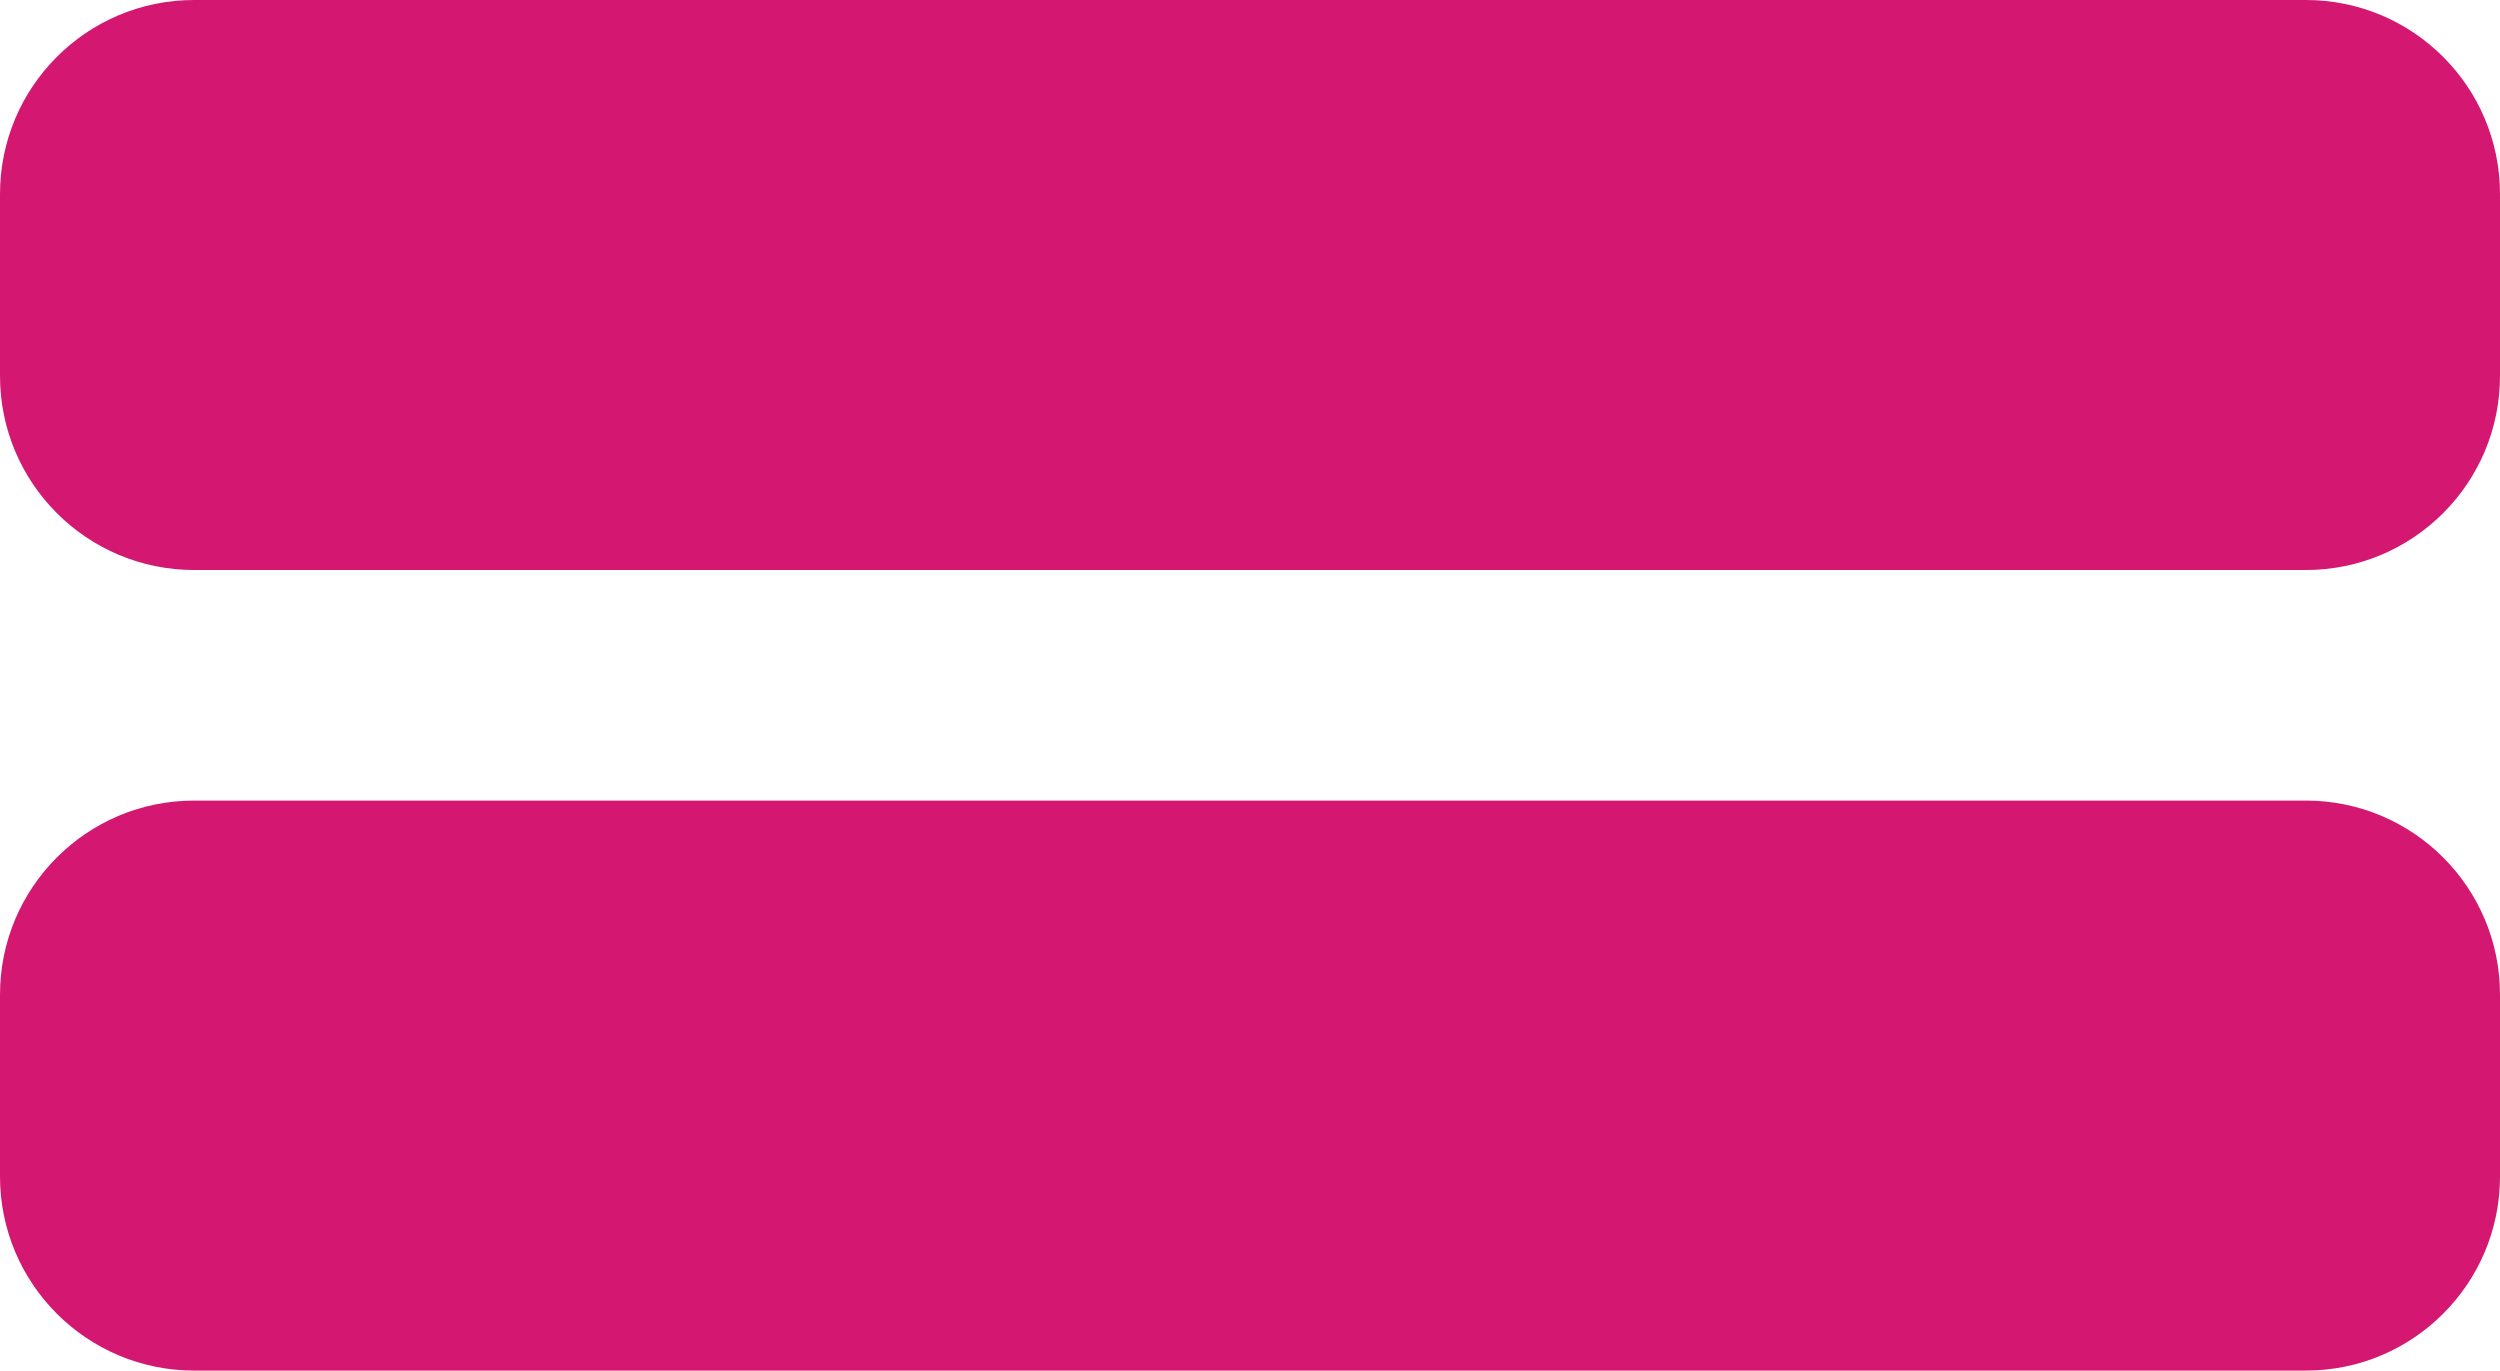
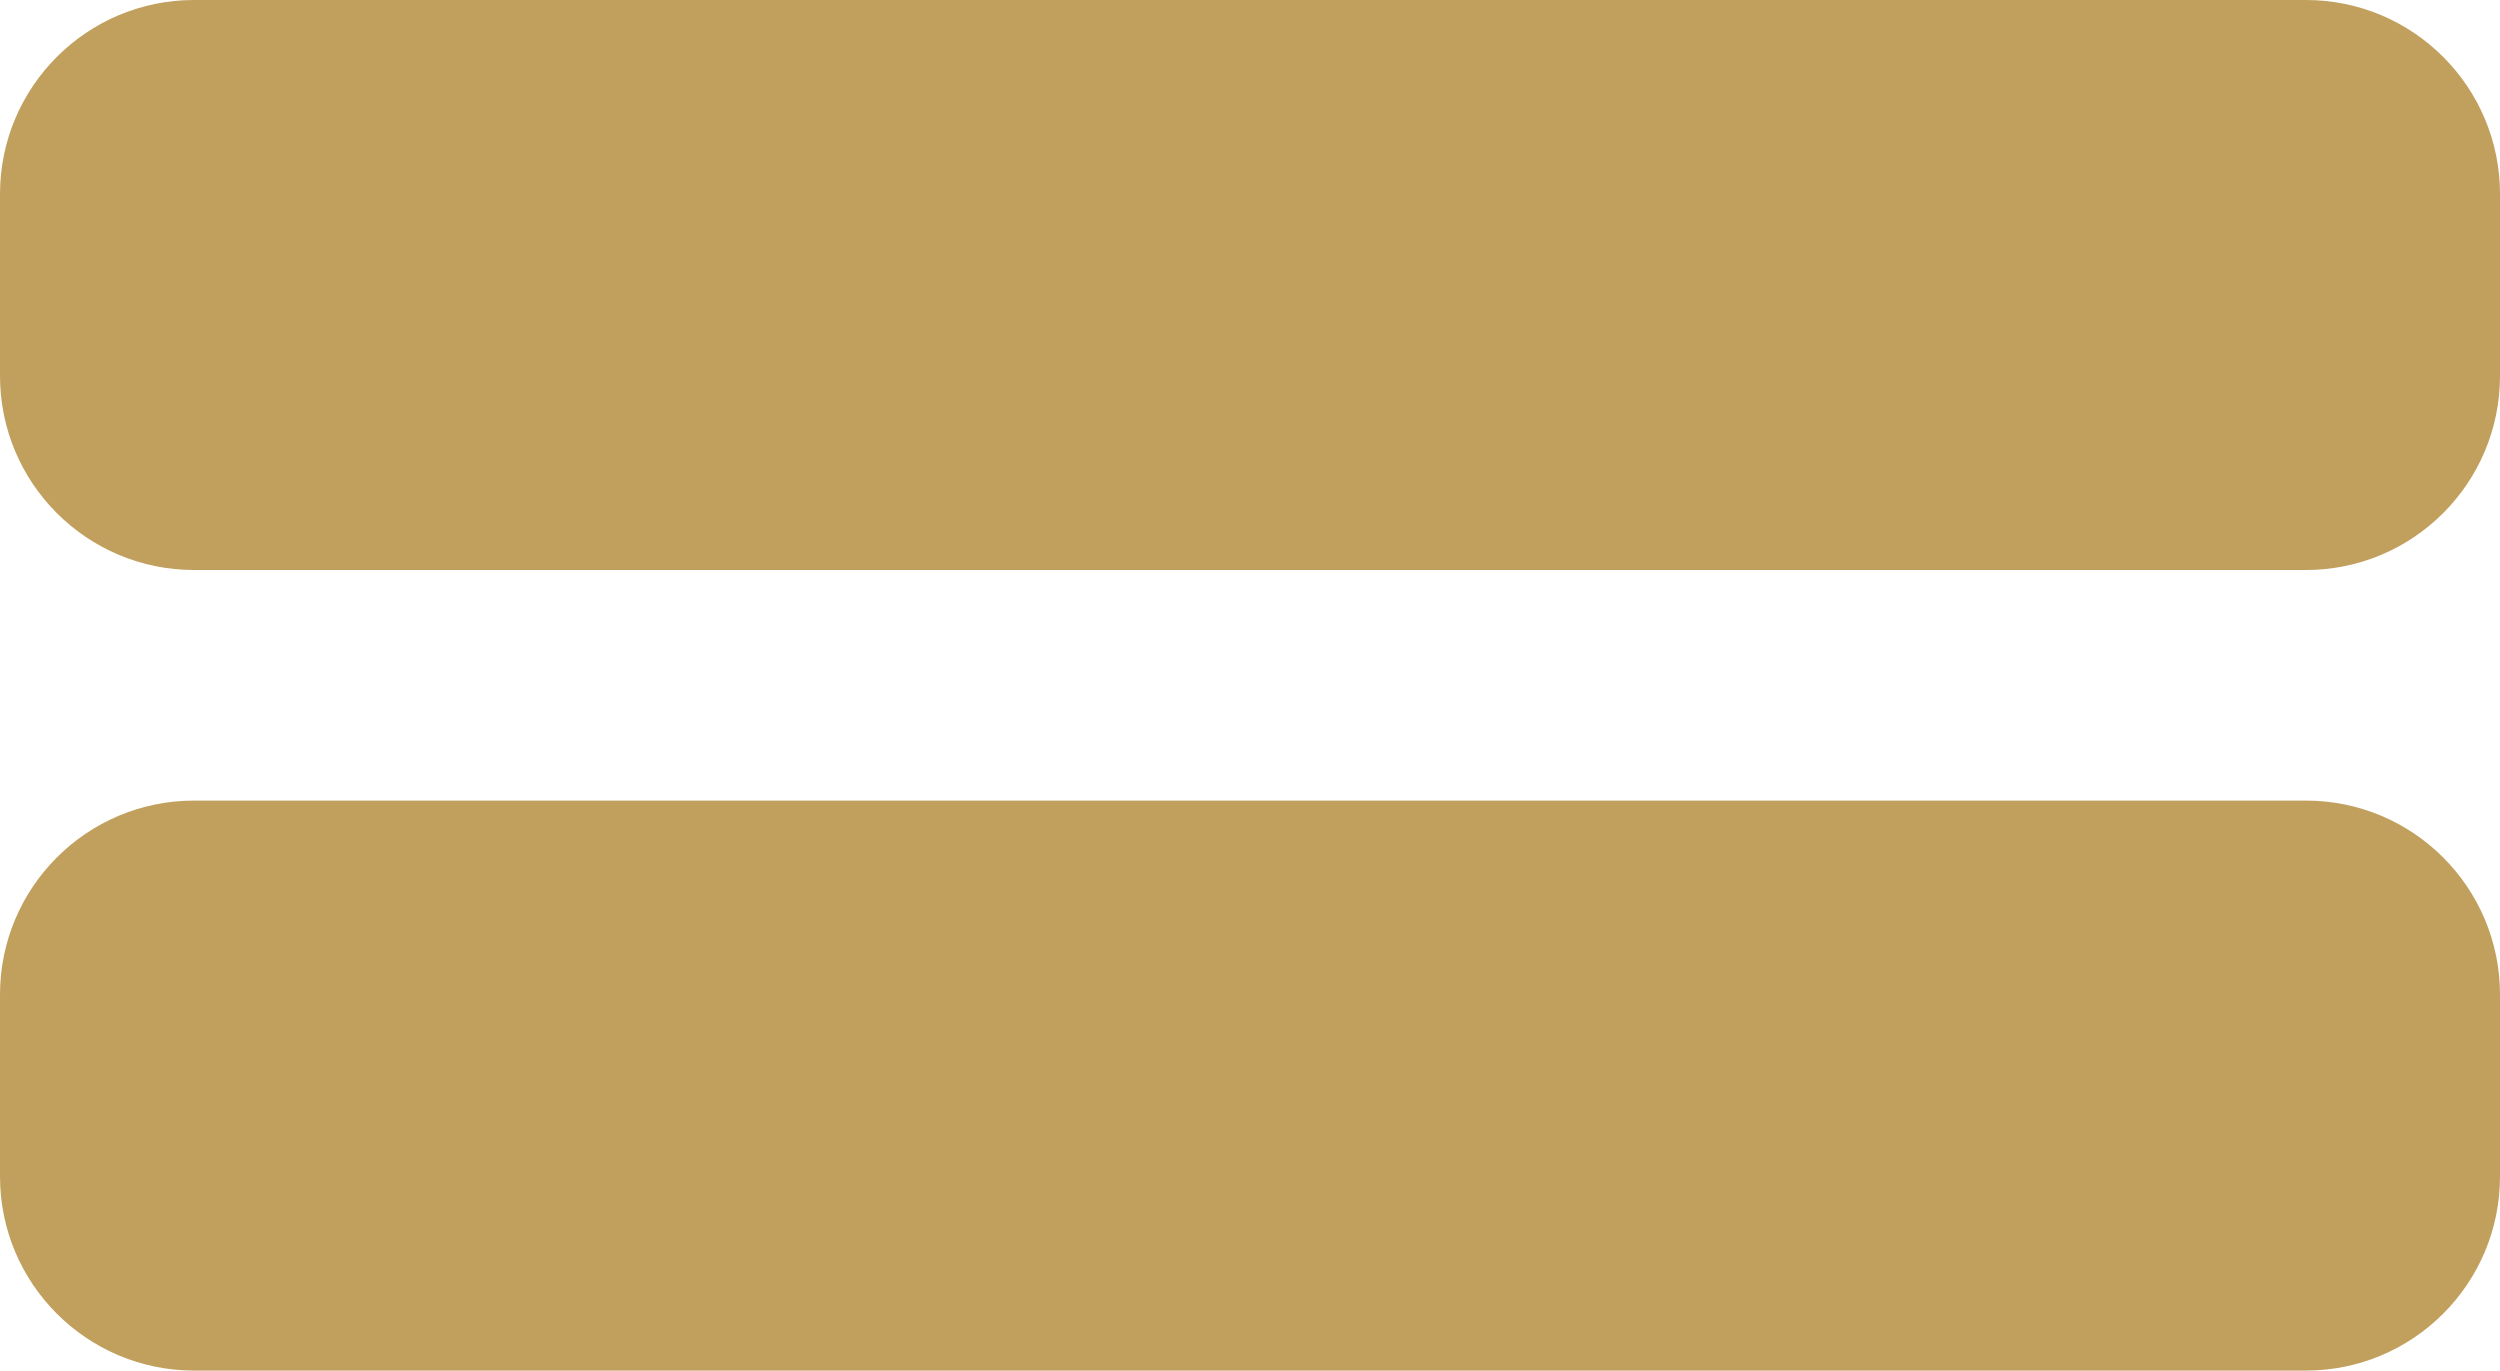
- <svg xmlns="http://www.w3.org/2000/svg" viewBox="0 0 412.89 226.36">
+ <svg xmlns="http://www.w3.org/2000/svg" id="Capa_2" viewBox="0 0 412.89 226.36">
  <defs>
-     <style>.cls-1{fill:#d41872;}</style>
+     <style>.cls-1{fill:#c1a05e;}</style>
  </defs>
-   <g id="Capa_2" data-name="Capa 2">
-     <g id="Capa_3" data-name="Capa 3">
-       <rect class="cls-1" width="412.89" height="94.14" rx="32.06" />
-       <rect class="cls-1" y="132.22" width="412.89" height="94.14" rx="32.06" />
-     </g>
+   <g id="Capa_3">
+     <rect class="cls-1" width="412.89" height="94.14" rx="32.06" ry="32.06" />
+     <rect class="cls-1" y="132.22" width="412.89" height="94.14" rx="32.06" ry="32.06" />
  </g>
</svg>
